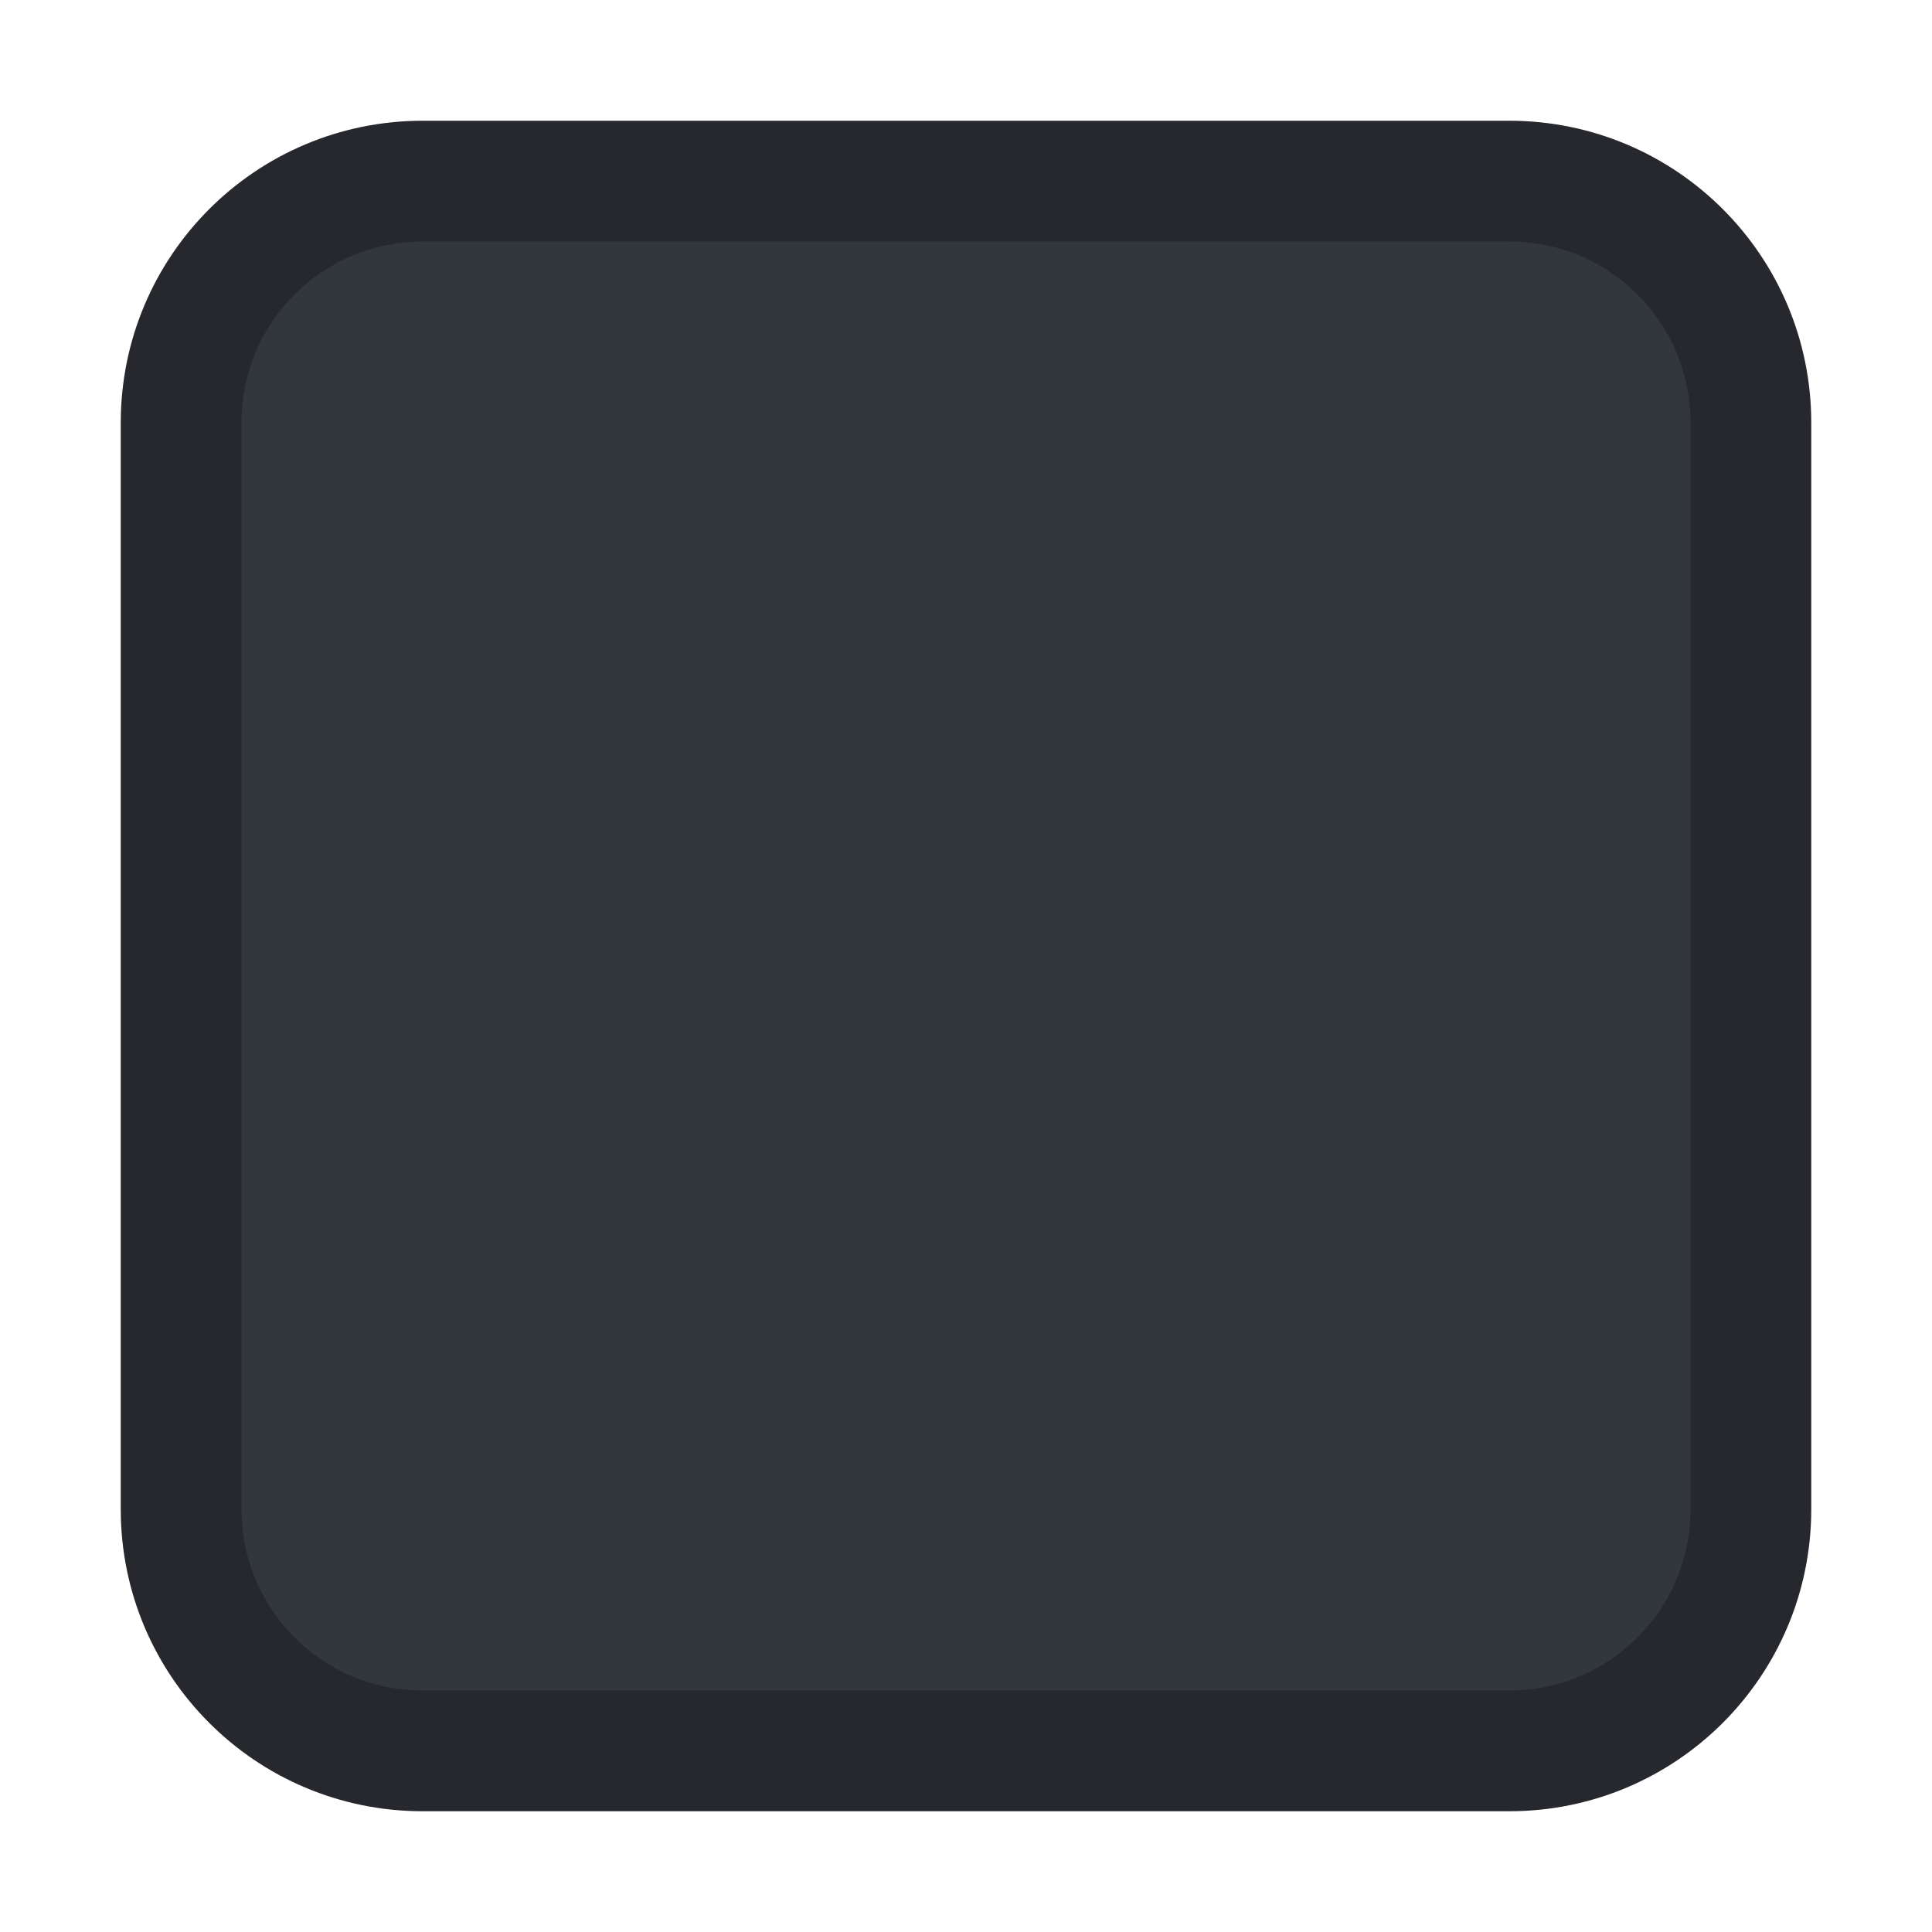
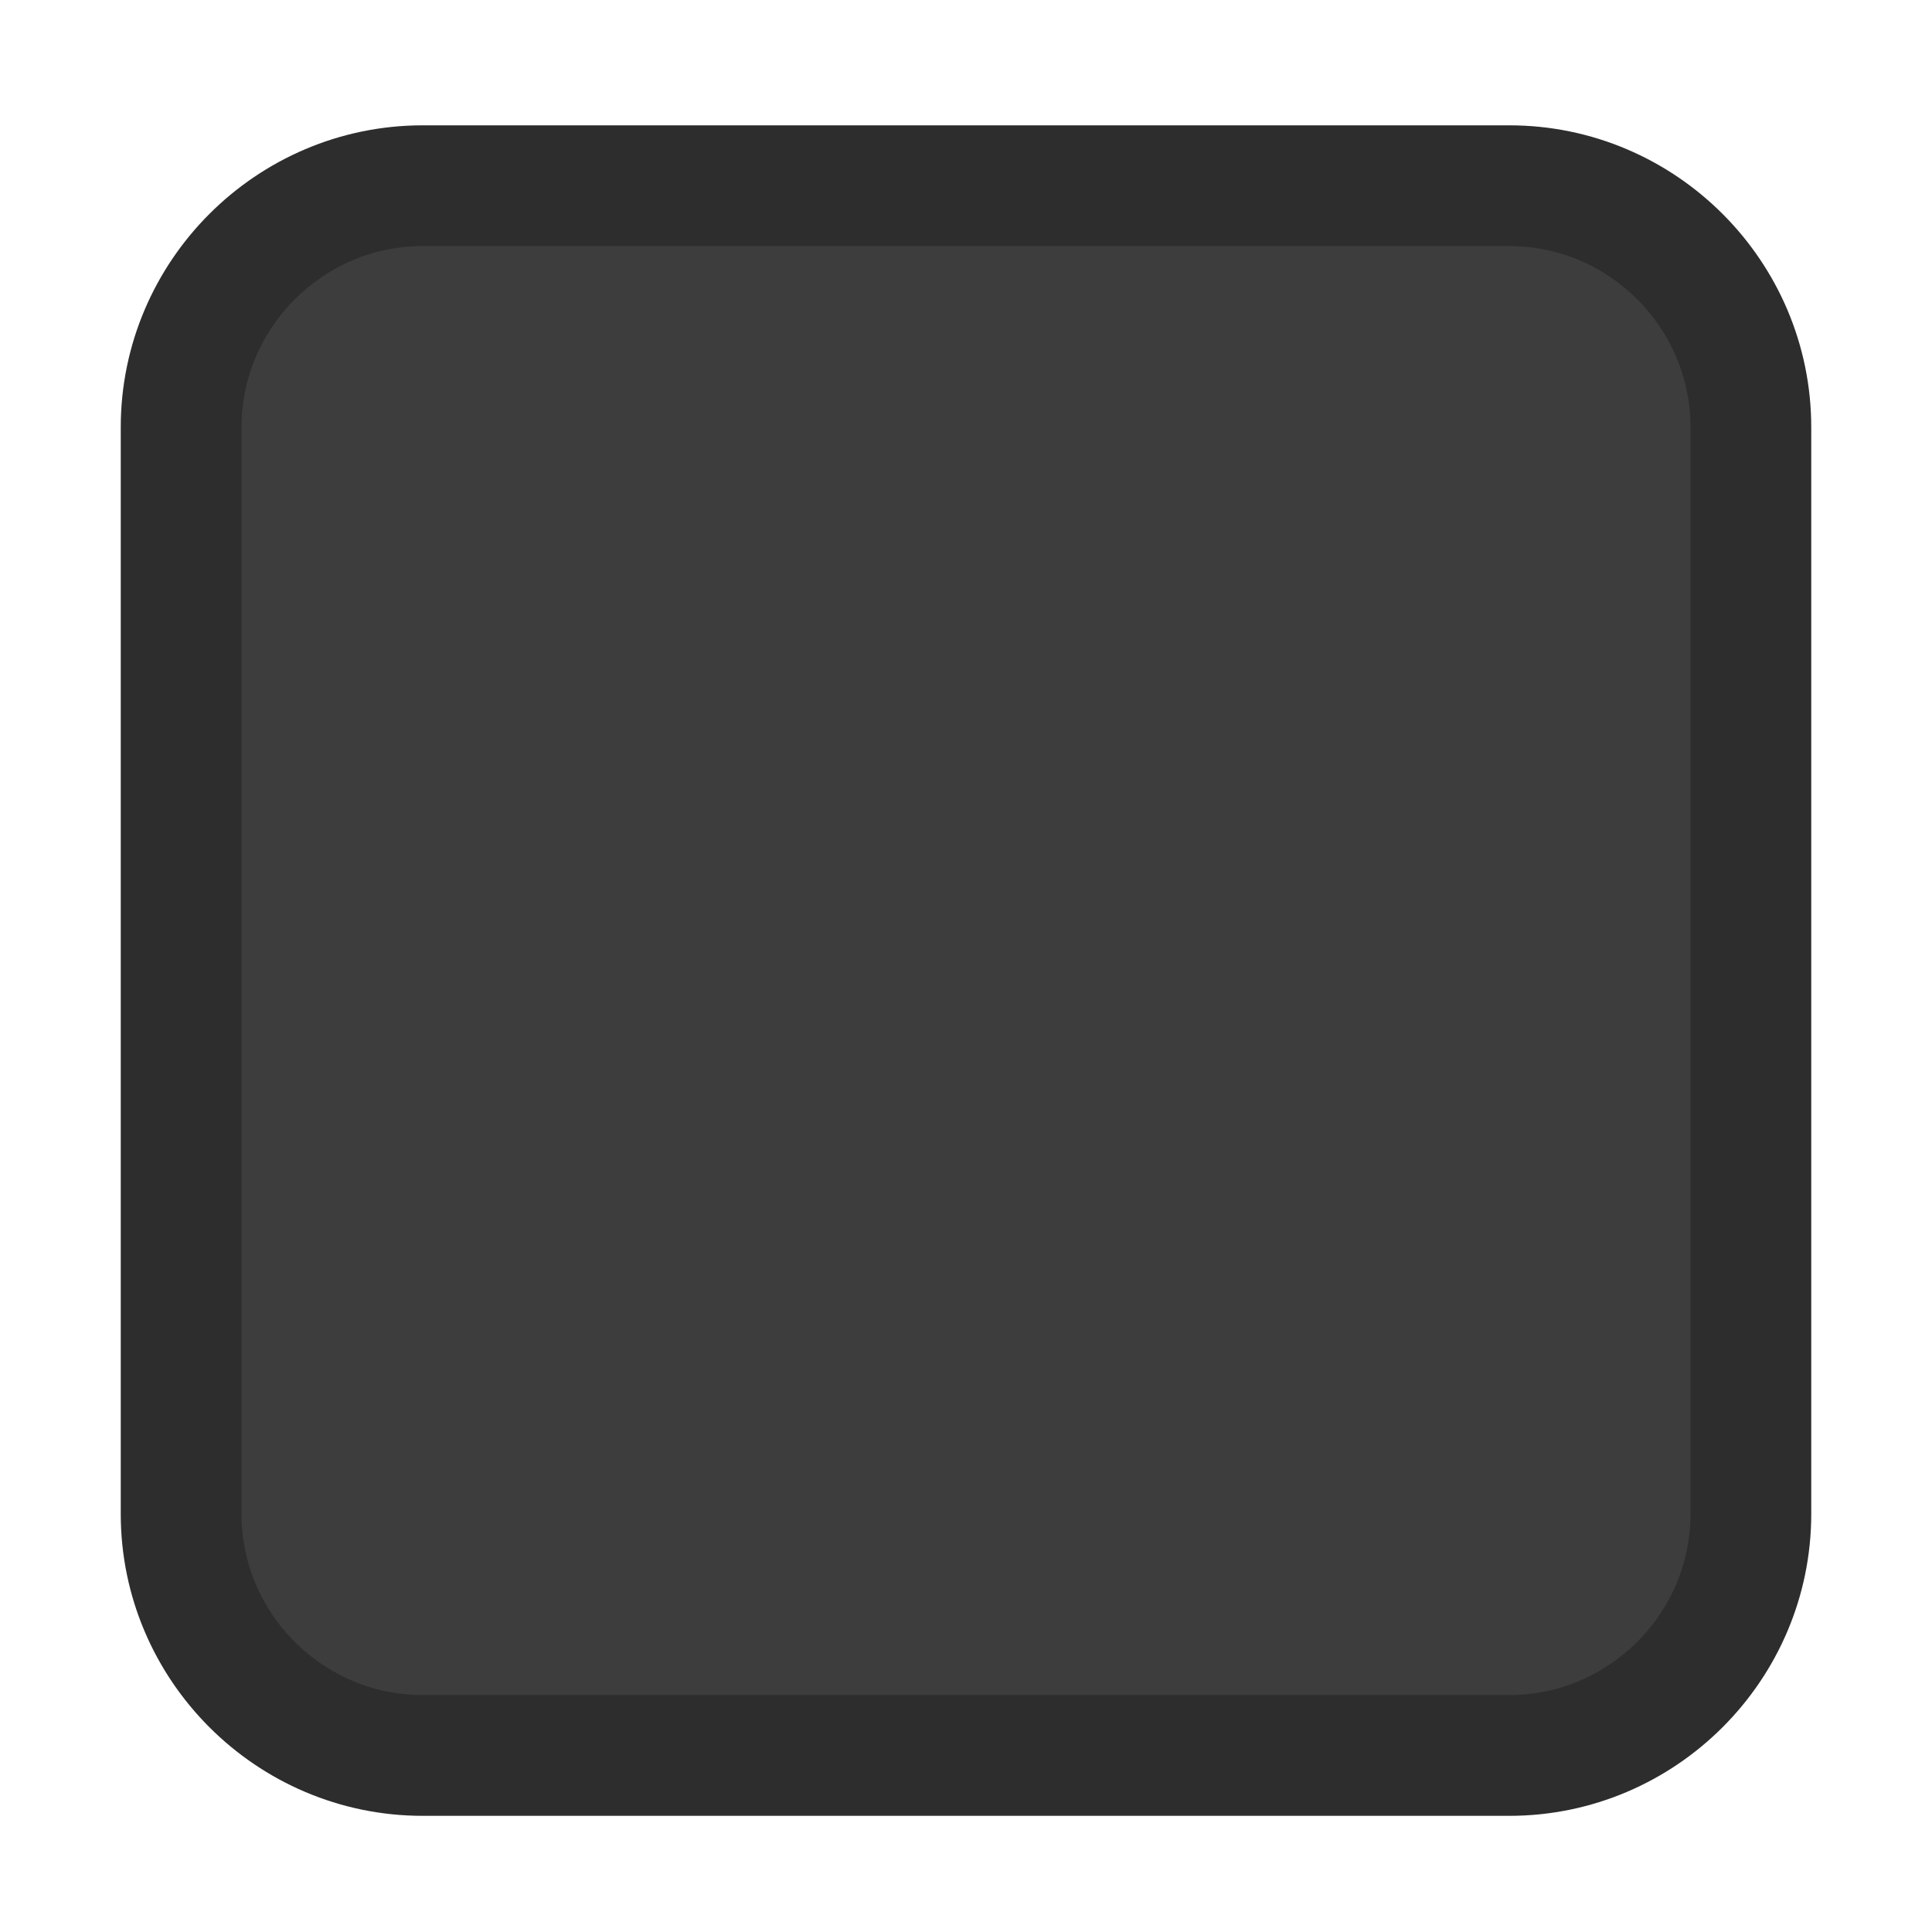
- <svg xmlns="http://www.w3.org/2000/svg" width="16" height="16" id="svg2" version="1.1">
-   <defs id="defs4">
-     <linearGradient id="linearGradient3768-6">
-       <stop style="stop-color:#0f0f0f;stop-opacity:1;" offset="0" id="stop3770-6" />
-       <stop id="stop3778-2" offset="0.078" style="stop-color:#171717;stop-opacity:1;" />
-       <stop style="stop-color:#171717;stop-opacity:1;" offset="0.974" id="stop3774-0" />
-       <stop style="stop-color:#1b1b1b;stop-opacity:1;" offset="1" id="stop3776-1" />
-     </linearGradient>
-   </defs>
+ <svg xmlns="http://www.w3.org/2000/svg" version="1.1" id="svg2" x="0px" y="0px" viewBox="0 0 16 16" style="enable-background:new 0 0 16 16;" xml:space="preserve">
+   <style type="text/css">
+ 	.st0{fill:none;}
+ 	.st1{fill:#3D3D3D;stroke:#2D2D2D;stroke-linejoin:round;}
+ </style>
  <g id="layer1" transform="translate(0,-1036.362)">
-     <g transform="translate(-17,1036)" style="display:inline;opacity:1" id="checkbox-unchecked-dark">
+     <g id="checkbox-unchecked-dark" transform="translate(-17,1036)">
      <g id="sdsd-0-1">
        <g id="scdsdcd-0-4" transform="translate(0,-30)">
-           <g style="display:inline" id="g15812-6-6-1-4-4" transform="matrix(0.9295198,0,0,0.9291437,-156.7507,-212.9618)">
-             <g transform="matrix(0.5089163,0,0,0.5173982,161.7932,197.5643)" id="g5489-2-9-6-8-8-9-7" style="display:inline">
-               <g id="g5428-8-1-4-0-0-65-8" />
+           <g id="g15812-6-6-1-4-4" transform="matrix(0.9295198,0,0,0.9291437,-156.7507,-212.9618)">
+             <g id="g5489-2-9-6-8-8-9-7" transform="matrix(0.5089163,0,0,0.5173982,161.7932,197.5643)">
+               <g id="g5428-8-1-4-0-0-65-8">
+ 						</g>
            </g>
          </g>
-           <rect y="30.362" x="17" height="16" width="16" id="rect13523-4-0" style="color:#000000;display:inline;overflow:visible;visibility:visible;fill:none;stroke:none;stroke-width:2;marker:none;enable-background:accumulate" />
+           <rect id="rect13523-4-0" x="17" y="30.4" class="st0" width="16" height="16" />
          <g id="g5400-2-47">
-             <rect ry="2" style="color:#000000;display:inline;overflow:visible;visibility:visible;fill:#32363d;fill-opacity:1;stroke:#26282d;stroke-width:1;stroke-linecap:butt;stroke-linejoin:round;stroke-miterlimit:4;stroke-dasharray:none;stroke-dashoffset:0;stroke-opacity:1;marker:none;enable-background:accumulate" id="rect5147-9-1-5-7-6-3-70" width="13" height="13" x="18.5" y="31.862" rx="2" />
+             <path id="rect5147-9-1-5-7-6-3-70" class="st1" d="M20.5,31.9h9c1.1,0,2,0.9,2,2v9c0,1.1-0.9,2-2,2h-9c-1.1,0-2-0.9-2-2v-9       C18.5,32.8,19.4,31.9,20.5,31.9z" />
          </g>
        </g>
      </g>
    </g>
  </g>
</svg>
